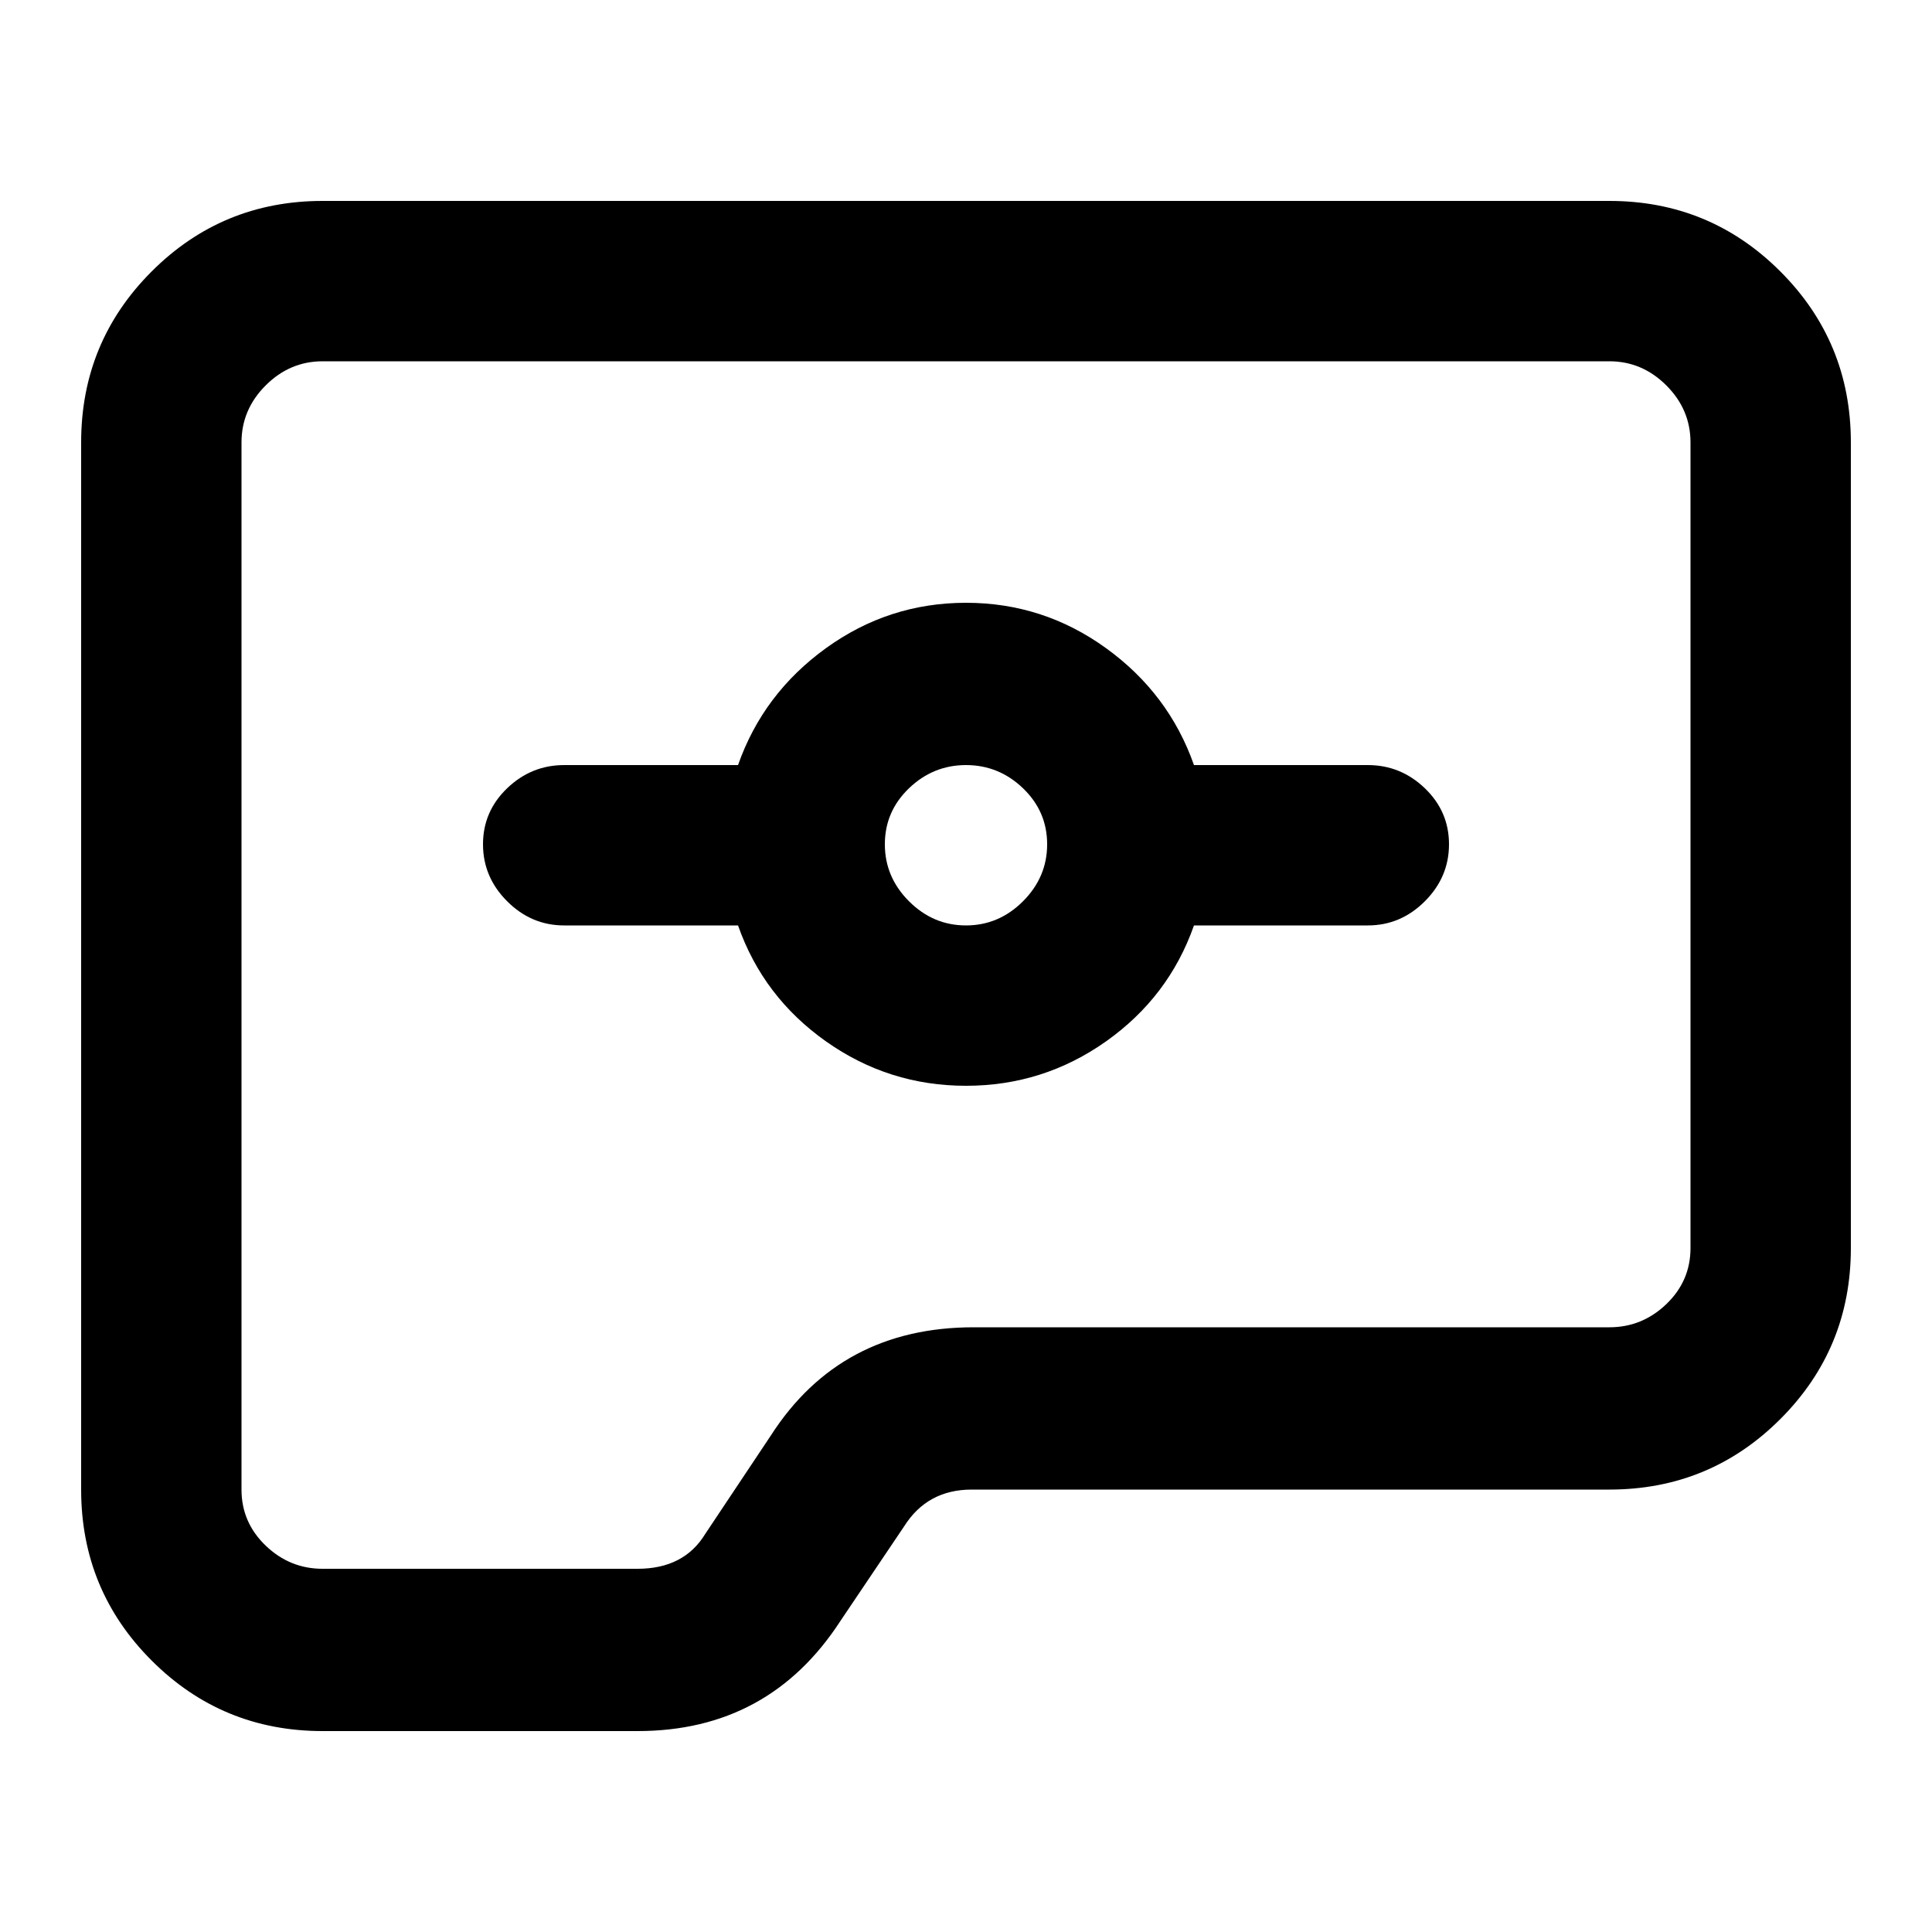
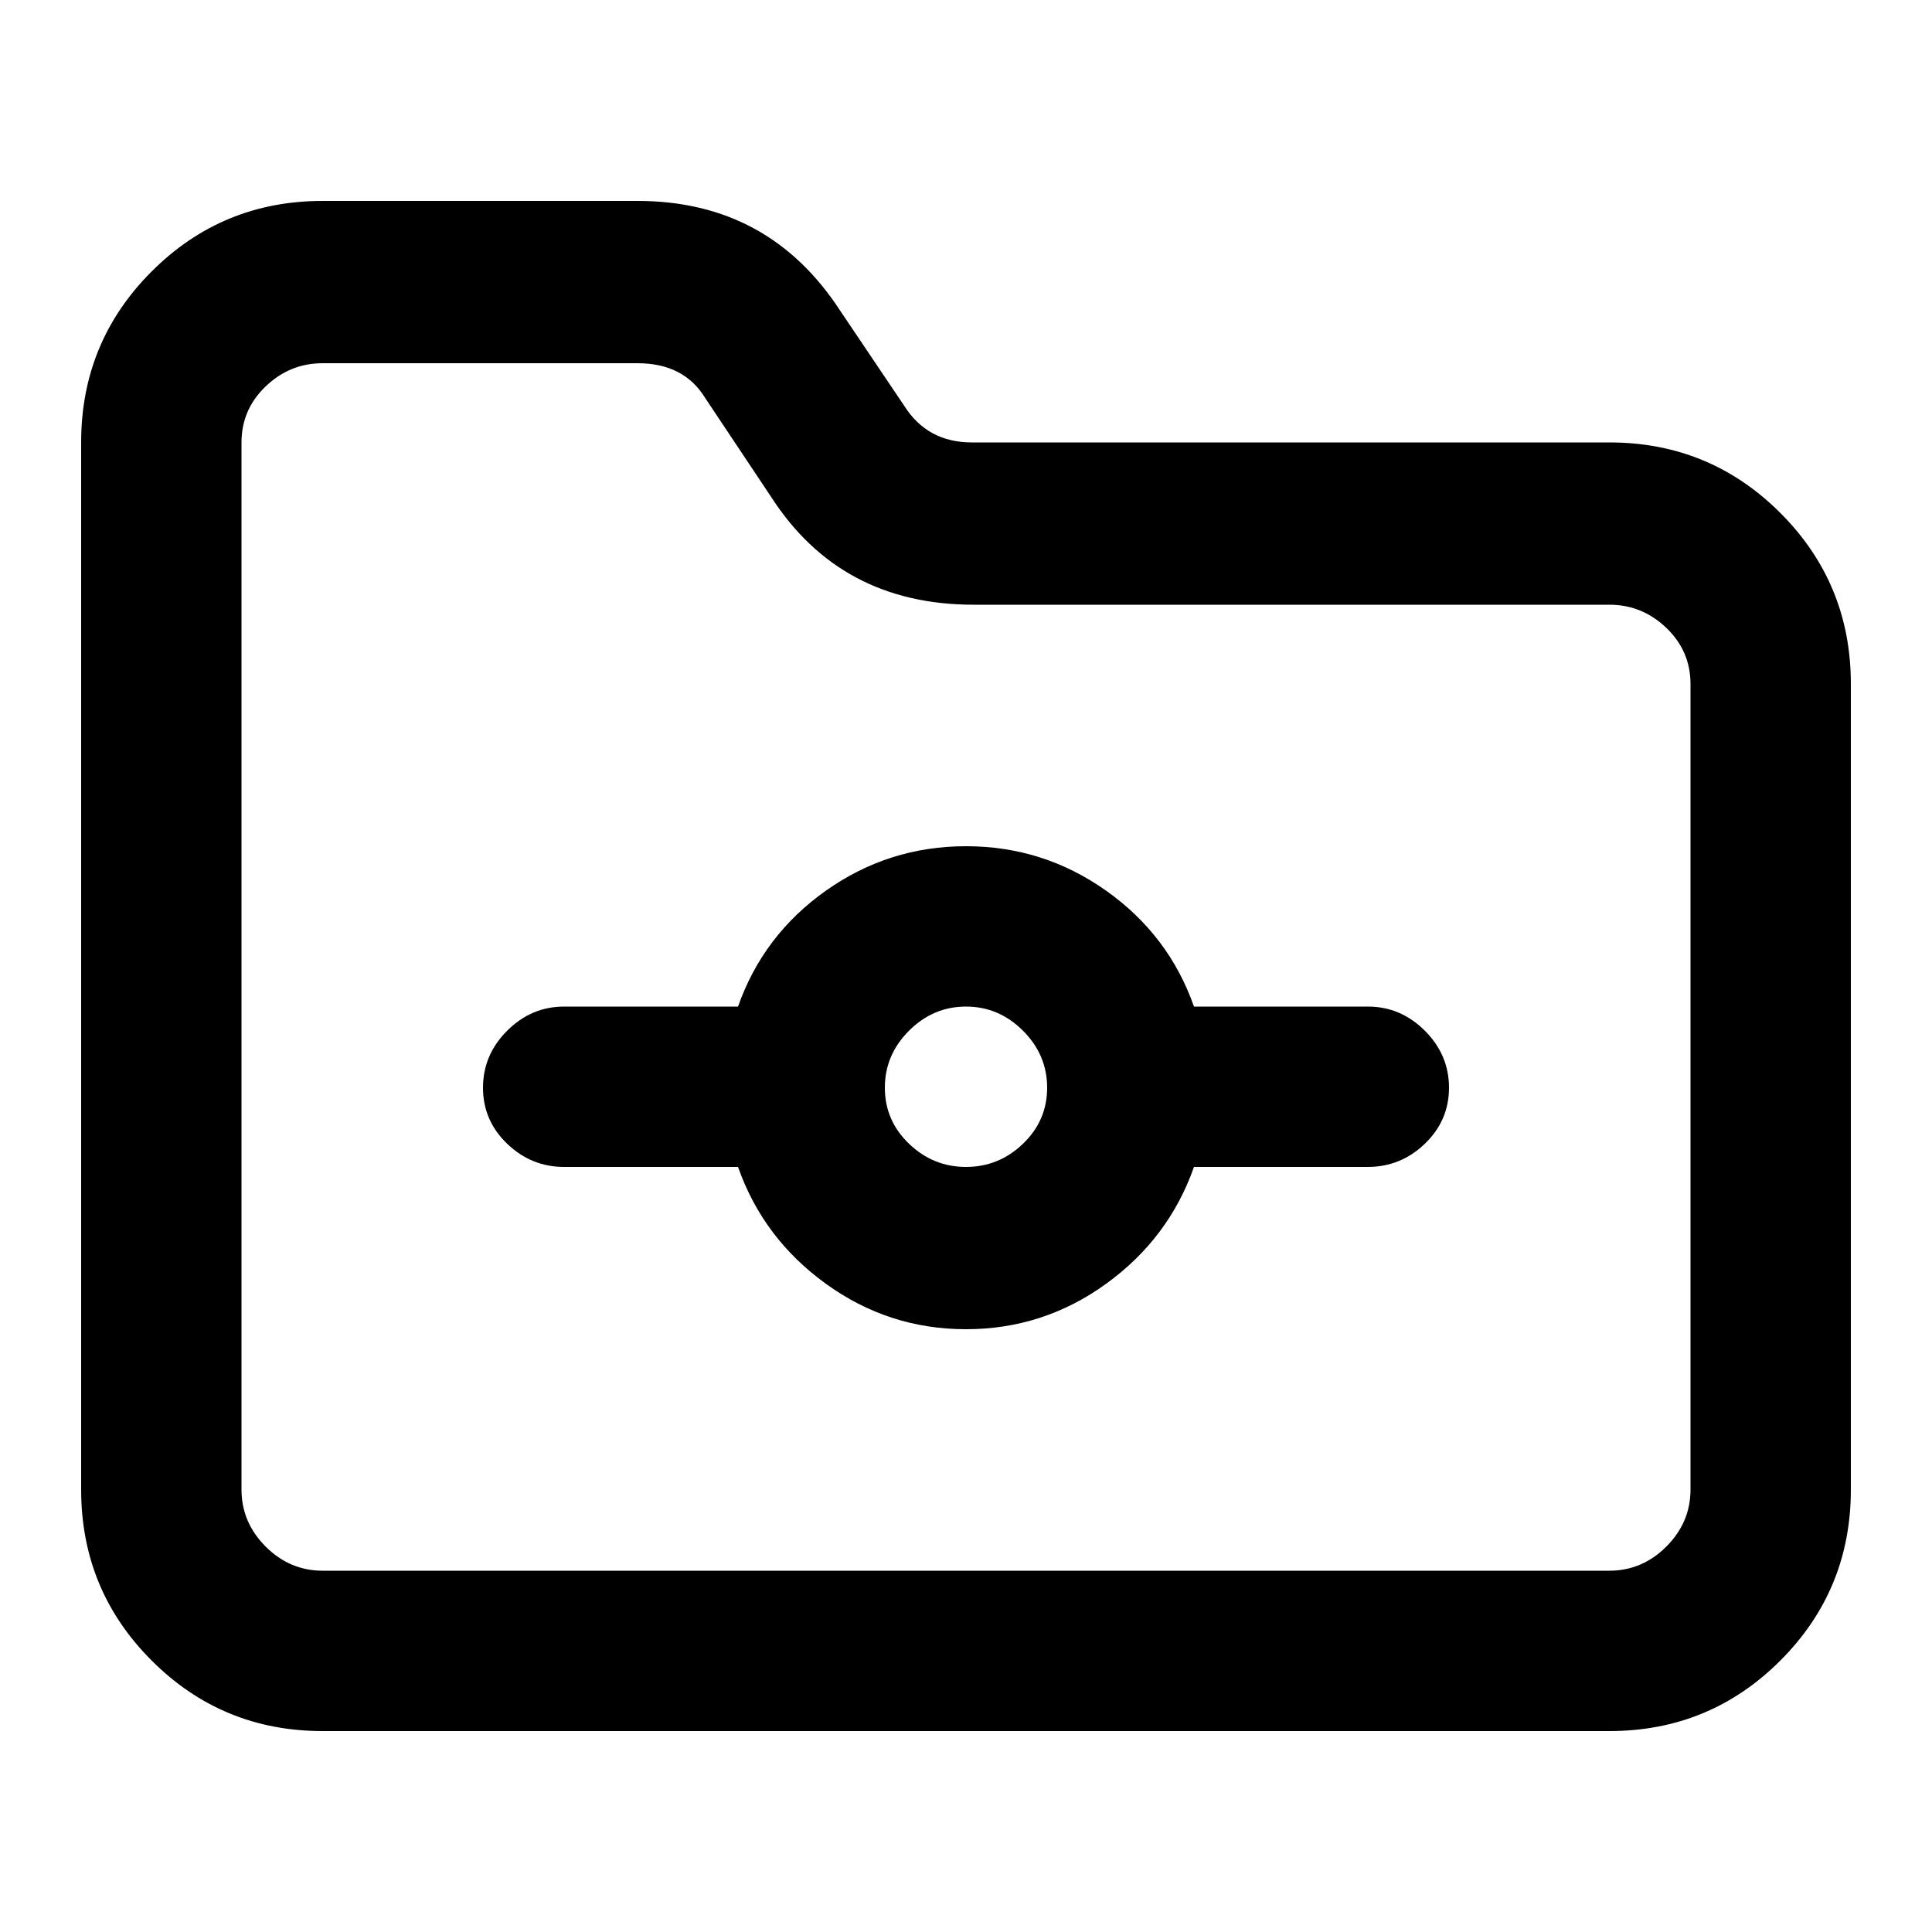
<svg xmlns="http://www.w3.org/2000/svg" viewBox="0 0 24 24" fill="currentColor">
-   <path d="M7.008 11.496H9.168Q9.48 12.384 10.26 12.936Q11.04 13.488 12 13.488Q12.96 13.488 13.74 12.936Q14.52 12.384 14.832 11.496H16.992Q17.4 11.496 17.7 11.196Q18 10.896 18 10.488Q18 10.08 17.7 9.792Q17.4 9.504 16.992 9.504H14.832Q14.52 8.616 13.74 8.052Q12.96 7.488 12 7.488Q11.04 7.488 10.26 8.052Q9.48 8.616 9.168 9.504H7.008Q6.6 9.504 6.3 9.792Q6 10.08 6 10.488Q6 10.896 6.3 11.196Q6.6 11.496 7.008 11.496ZM19.992 2.496H4.008Q2.76 2.496 1.884 3.372Q1.008 4.248 1.008 5.496V18.504Q1.008 19.752 1.884 20.628Q2.76 21.504 4.008 21.504H7.92Q9.552 21.504 10.44 20.136L11.232 18.96Q11.52 18.504 12.072 18.504H19.992Q21.24 18.504 22.116 17.628Q22.992 16.752 22.992 15.504V5.496Q22.992 4.248 22.116 3.372Q21.24 2.496 19.992 2.496ZM19.992 4.488Q20.4 4.488 20.7 4.788Q21 5.088 21 5.496V15.504Q21 15.912 20.7 16.2Q20.4 16.488 19.992 16.488H12.096Q10.44 16.488 9.576 17.832L8.76 19.056Q8.496 19.488 7.92 19.488H4.008Q3.6 19.488 3.3 19.2Q3 18.912 3 18.504V5.496Q3 5.088 3.3 4.788Q3.6 4.488 4.008 4.488ZM12.708 9.792Q13.008 10.08 13.008 10.488Q13.008 10.896 12.708 11.196Q12.408 11.496 12 11.496Q11.592 11.496 11.292 11.196Q10.992 10.896 10.992 10.488Q10.992 10.08 11.292 9.792Q11.592 9.504 12 9.504Q12.408 9.504 12.708 9.792Z" />
+   <g transform="translate(0,24) scale(1,-1)">
+     <path d="M7.008 11.496H9.168Q9.48 12.384 10.26 12.936Q11.04 13.488 12 13.488Q12.96 13.488 13.74 12.936Q14.52 12.384 14.832 11.496H16.992Q17.4 11.496 17.7 11.196Q18 10.896 18 10.488Q18 10.08 17.7 9.792Q17.4 9.504 16.992 9.504H14.832Q14.52 8.616 13.74 8.052Q12.96 7.488 12 7.488Q11.04 7.488 10.26 8.052Q9.48 8.616 9.168 9.504H7.008Q6.6 9.504 6.3 9.792Q6 10.08 6 10.488Q6 10.896 6.3 11.196Q6.6 11.496 7.008 11.496ZM19.992 2.496H4.008Q2.76 2.496 1.884 3.372Q1.008 4.248 1.008 5.496V18.504Q1.008 19.752 1.884 20.628Q2.76 21.504 4.008 21.504H7.92Q9.552 21.504 10.44 20.136L11.232 18.96Q11.52 18.504 12.072 18.504H19.992Q21.24 18.504 22.116 17.628Q22.992 16.752 22.992 15.504V5.496Q22.992 4.248 22.116 3.372Q21.24 2.496 19.992 2.496ZM19.992 4.488Q20.4 4.488 20.7 4.788Q21 5.088 21 5.496V15.504Q21 15.912 20.7 16.2Q20.4 16.488 19.992 16.488H12.096Q10.44 16.488 9.576 17.832L8.76 19.056Q8.496 19.488 7.92 19.488H4.008Q3.6 19.488 3.3 19.2Q3 18.912 3 18.504V5.496Q3 5.088 3.3 4.788Q3.6 4.488 4.008 4.488ZM12.708 9.792Q13.008 10.08 13.008 10.488Q13.008 10.896 12.708 11.196Q12.408 11.496 12 11.496Q11.592 11.496 11.292 11.196Q10.992 10.896 10.992 10.488Q10.992 10.08 11.292 9.792Q11.592 9.504 12 9.504Q12.408 9.504 12.708 9.792Z" />
+   </g>
</svg>
